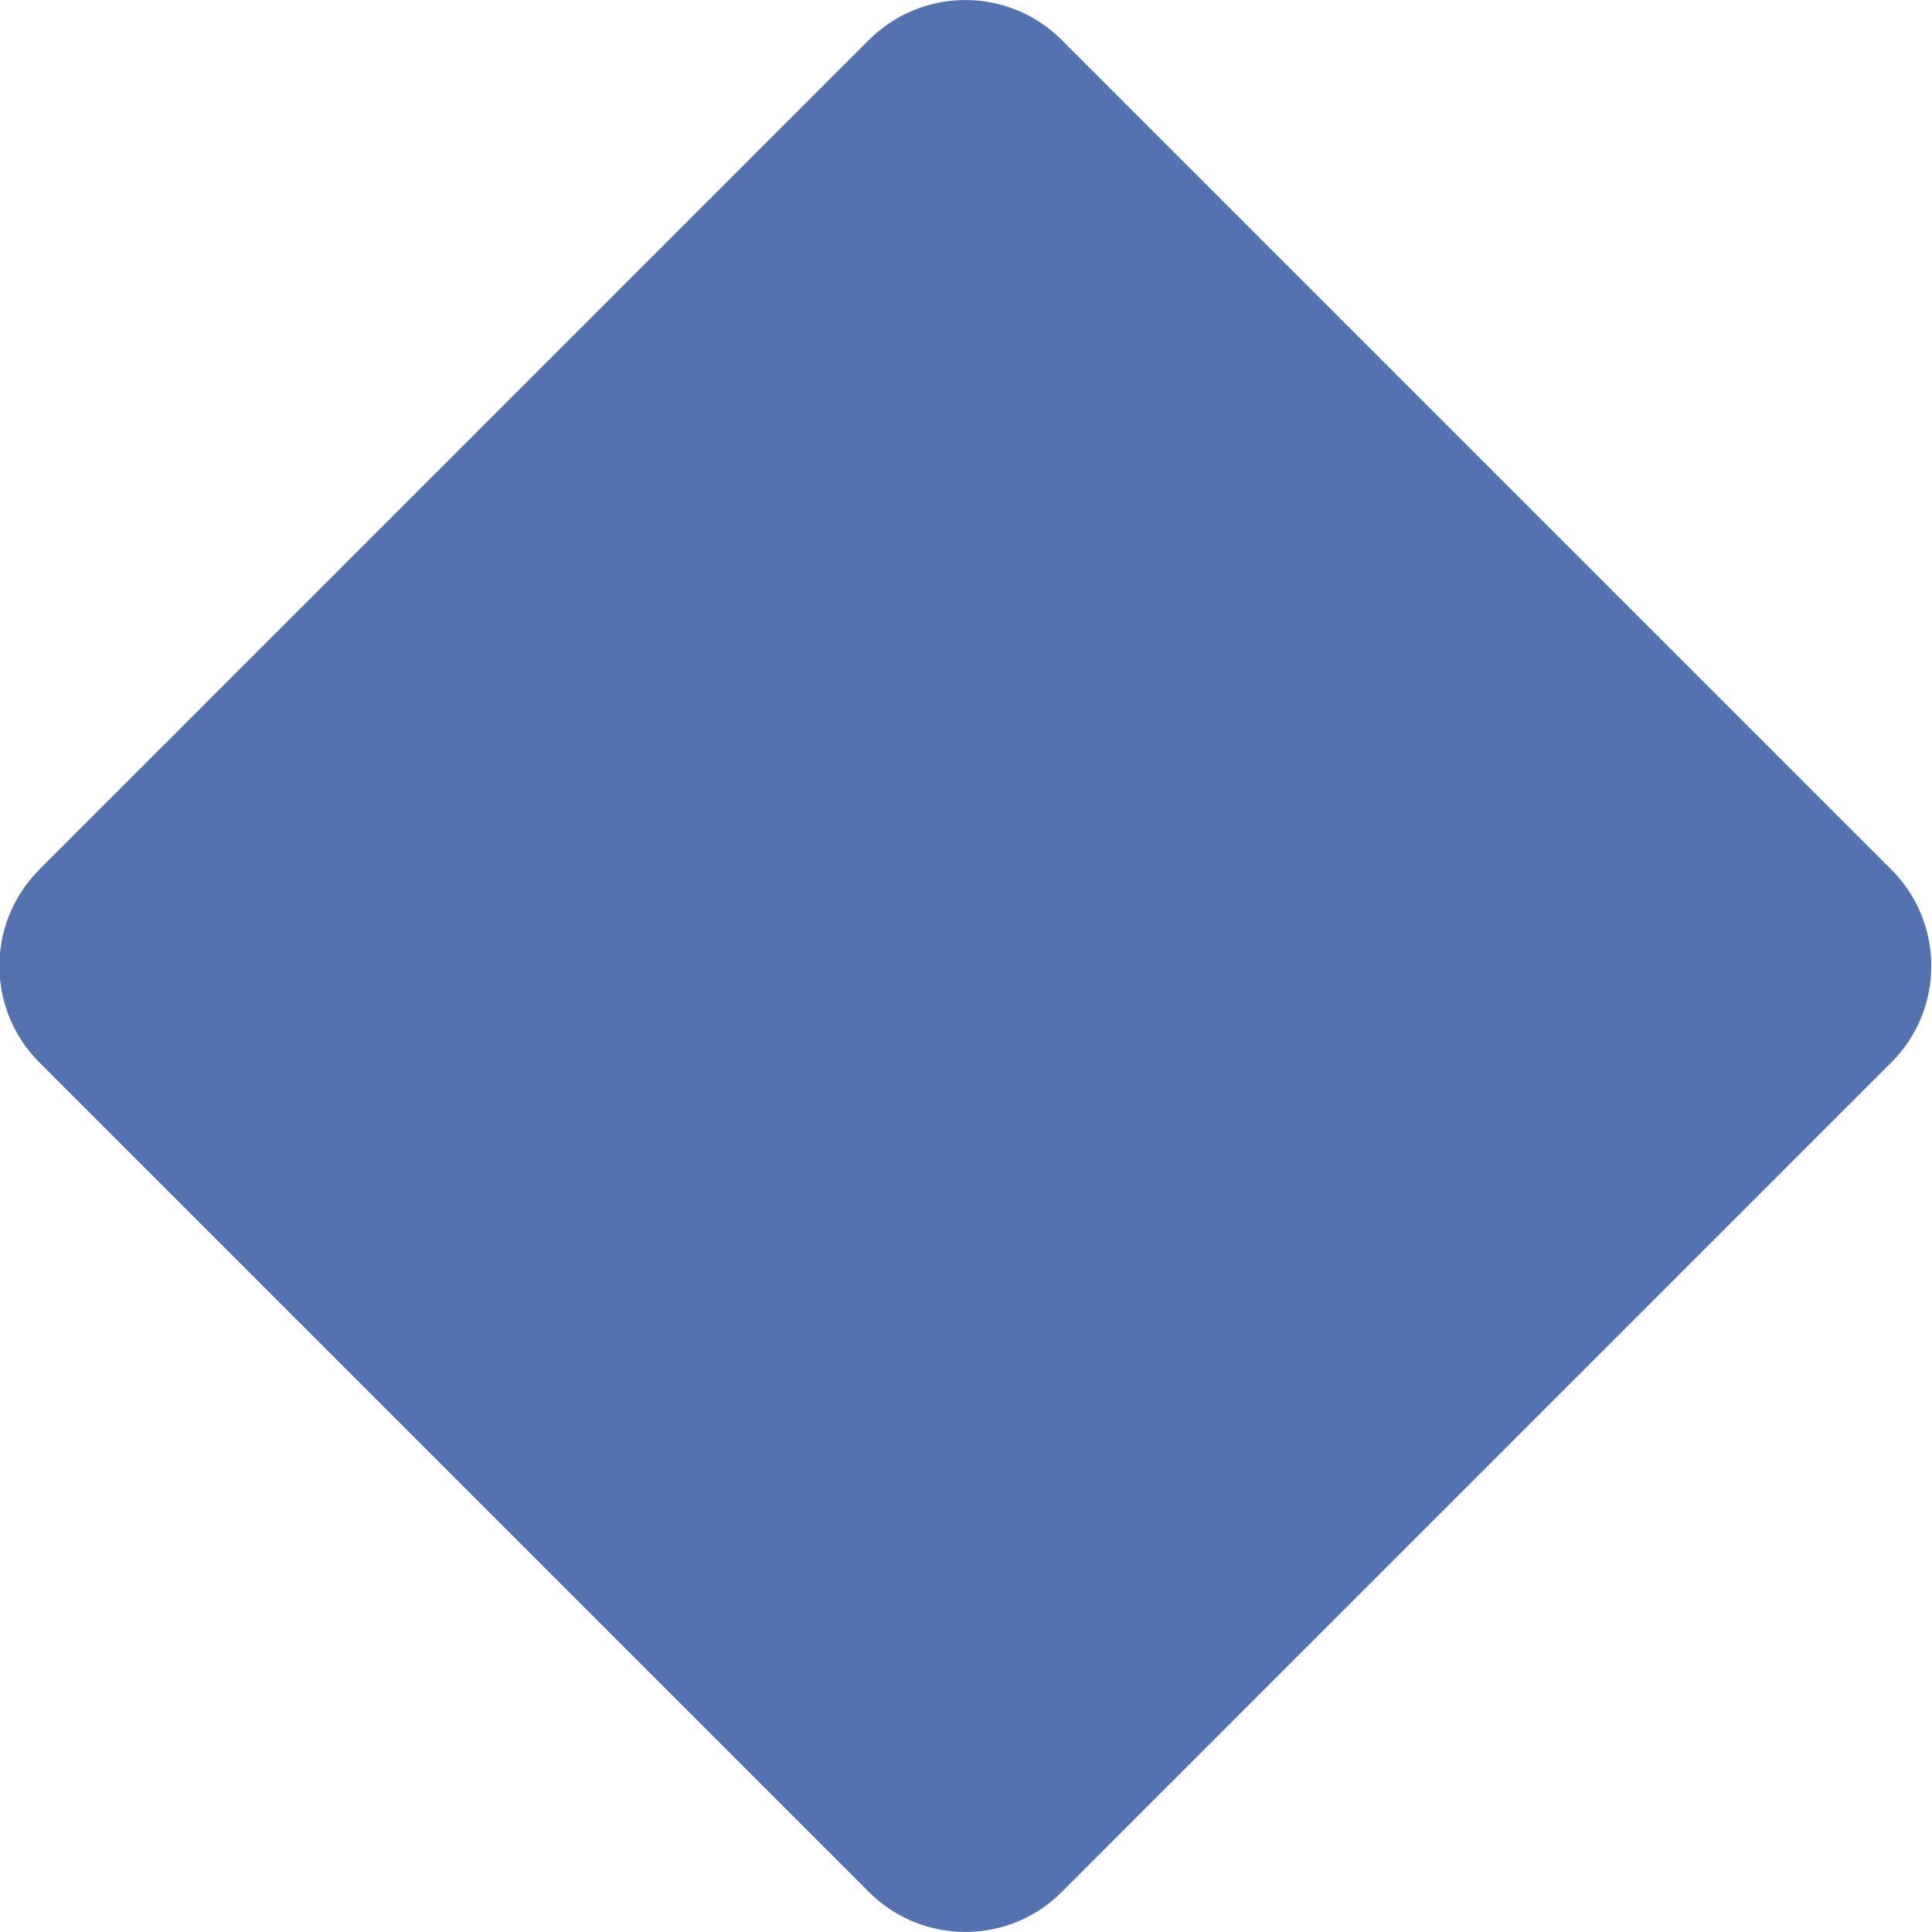
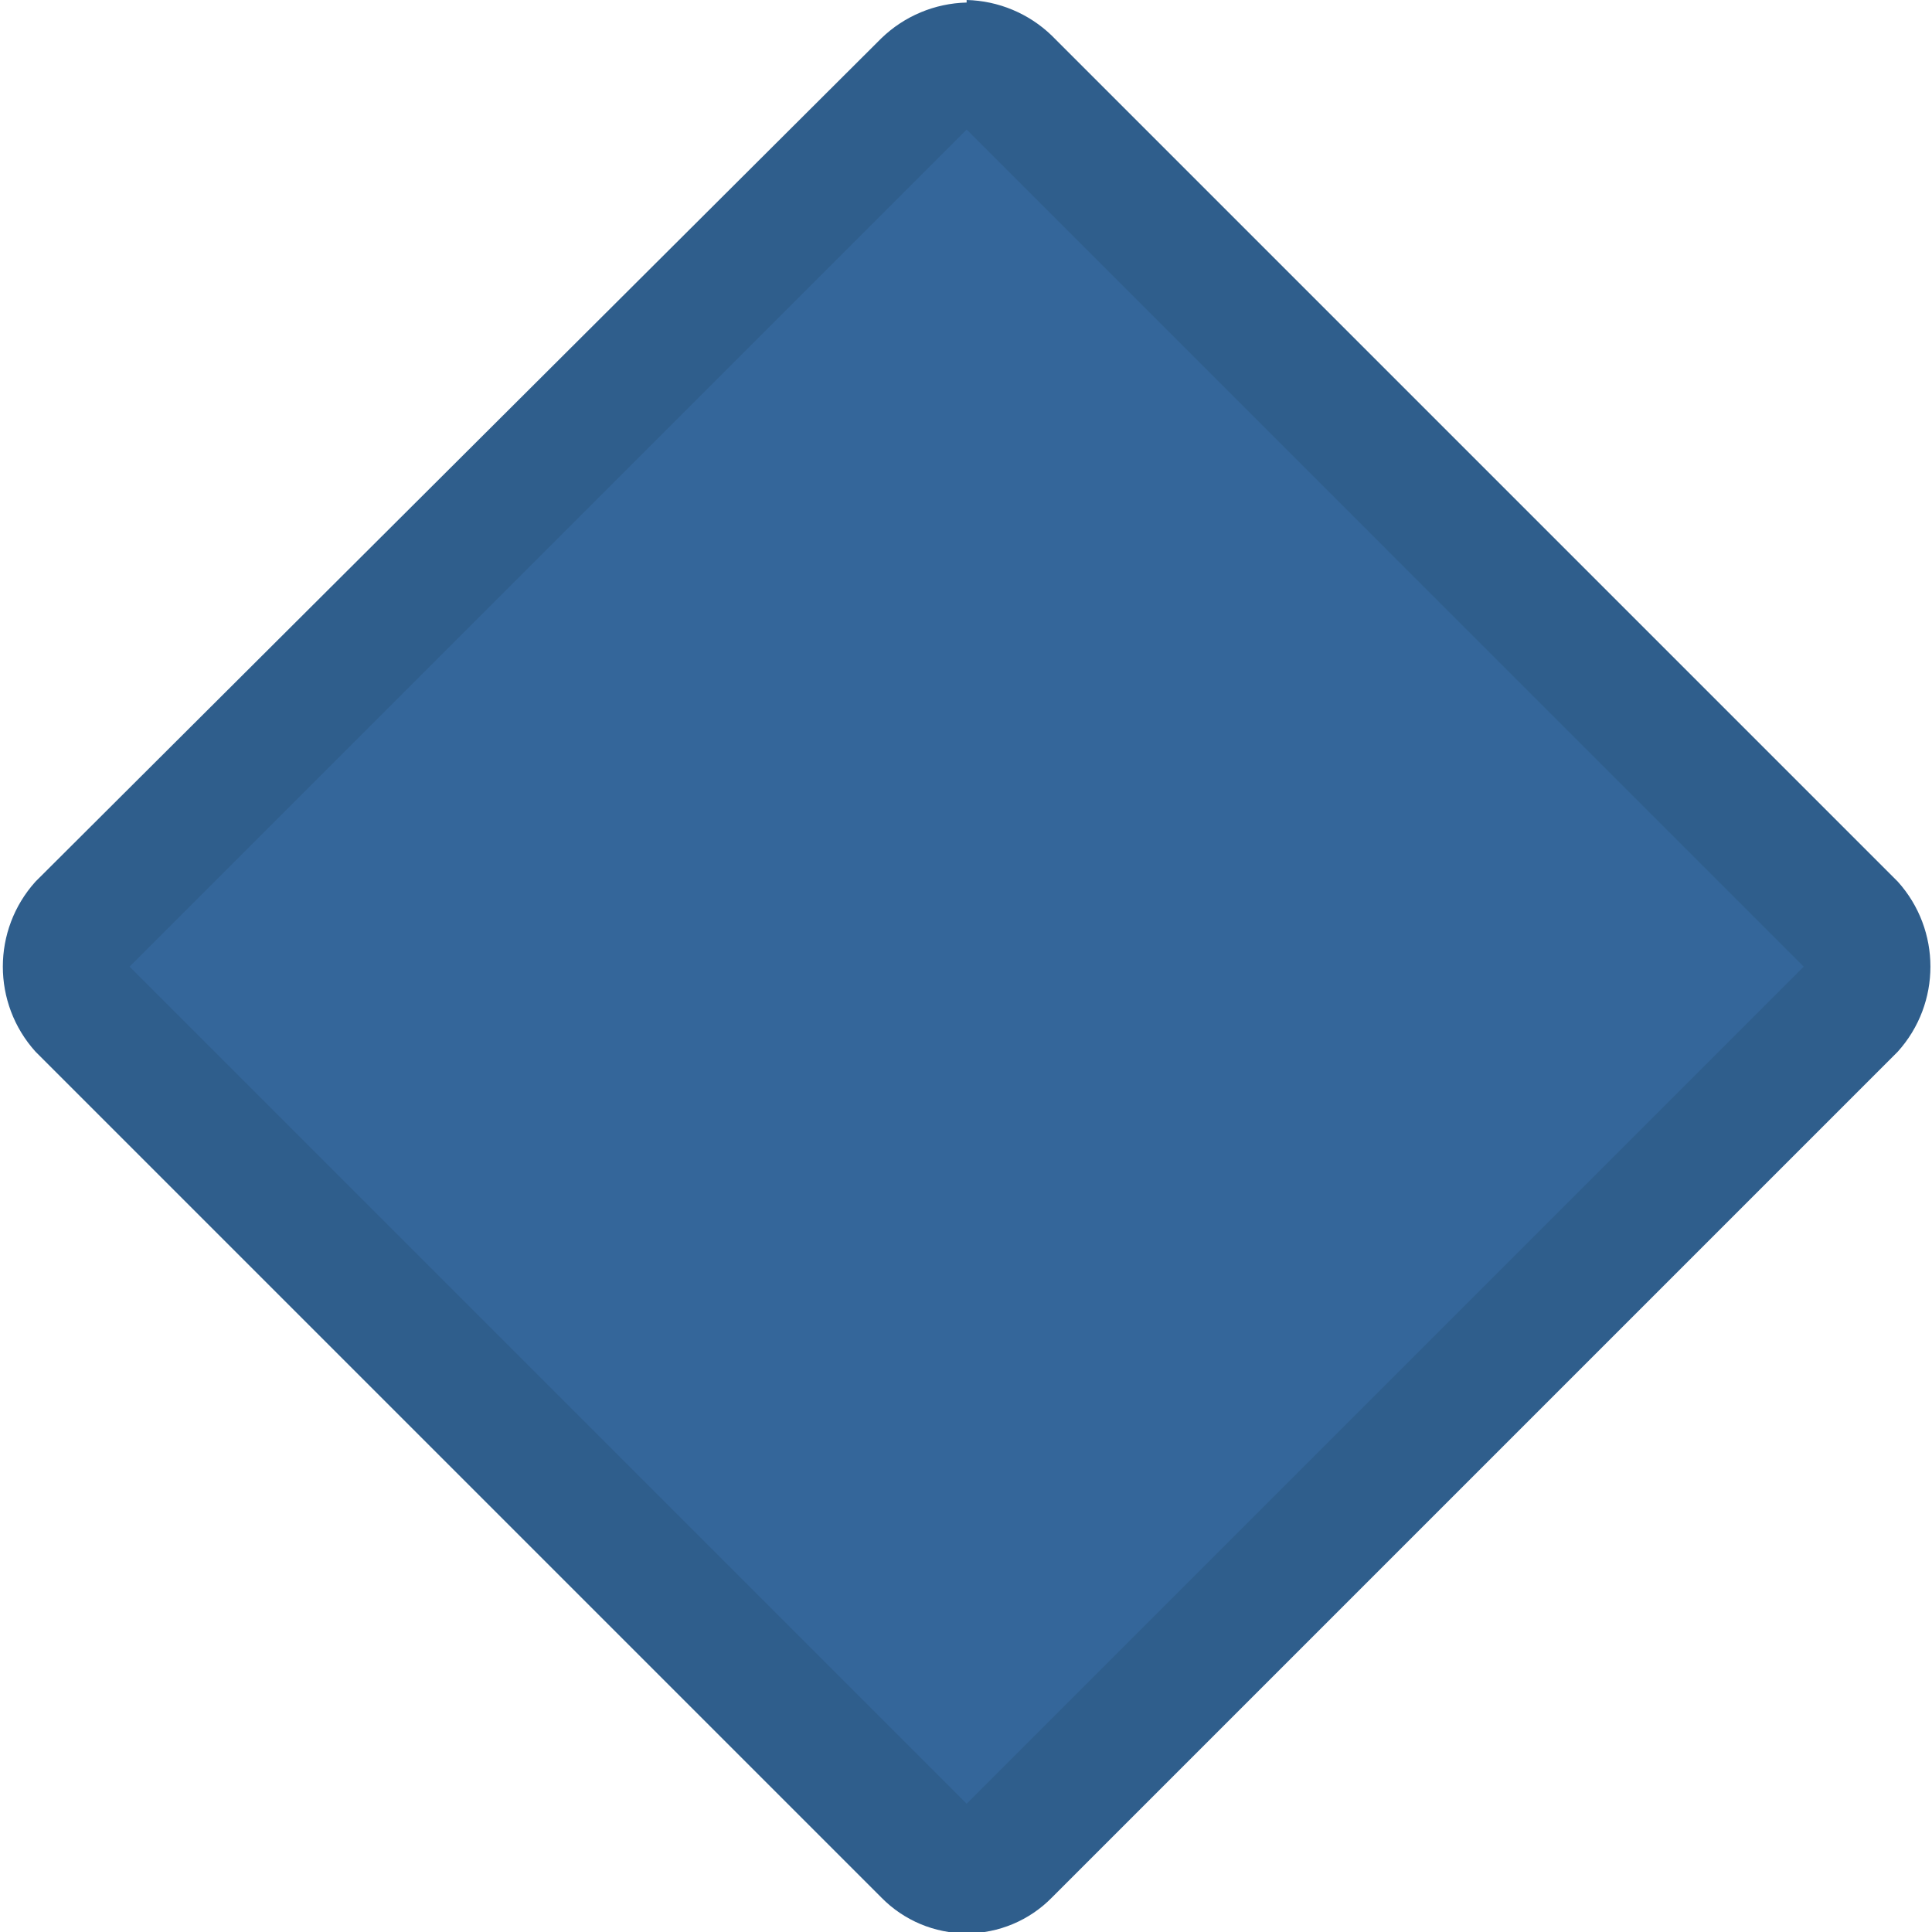
- <svg xmlns="http://www.w3.org/2000/svg" viewBox="0 0 28.34 28.34">
+ <svg xmlns="http://www.w3.org/2000/svg" viewBox="0 0 15.21 15.21">
  <defs>
-     <style>.a{fill:#5472b0;}</style>
+     <style>.a{fill:#34669a;}.b{fill:#2f5e8c;}</style>
  </defs>
-   <rect class="a" x="5.39" y="5.39" width="21.21" height="21.21" rx="2" transform="translate(-8.46 14.17) rotate(-45)" />
+   <path class="a" d="M8,15.11A.48.48,0,0,1,7.68,15L1,8.32a.47.47,0,0,1,0-.64L7.68,1a.46.46,0,0,1,.64,0L15,7.68a.47.47,0,0,1,0,.64L8.32,15A.48.48,0,0,1,8,15.11Z" transform="translate(-0.39 -0.39)" />
+   <path class="b" d="M8,1.41,14.59,8,8,14.59,1.41,8,8,1.41m0-1a1,1,0,0,0-.67.28L.67,7.33a1,1,0,0,0,0,1.34l6.66,6.66a.94.94,0,0,0,1.34,0l6.66-6.66a1,1,0,0,0,0-1.34L8.67.67A1,1,0,0,0,8,.39Z" transform="translate(-0.39 -0.39)" />
</svg>
